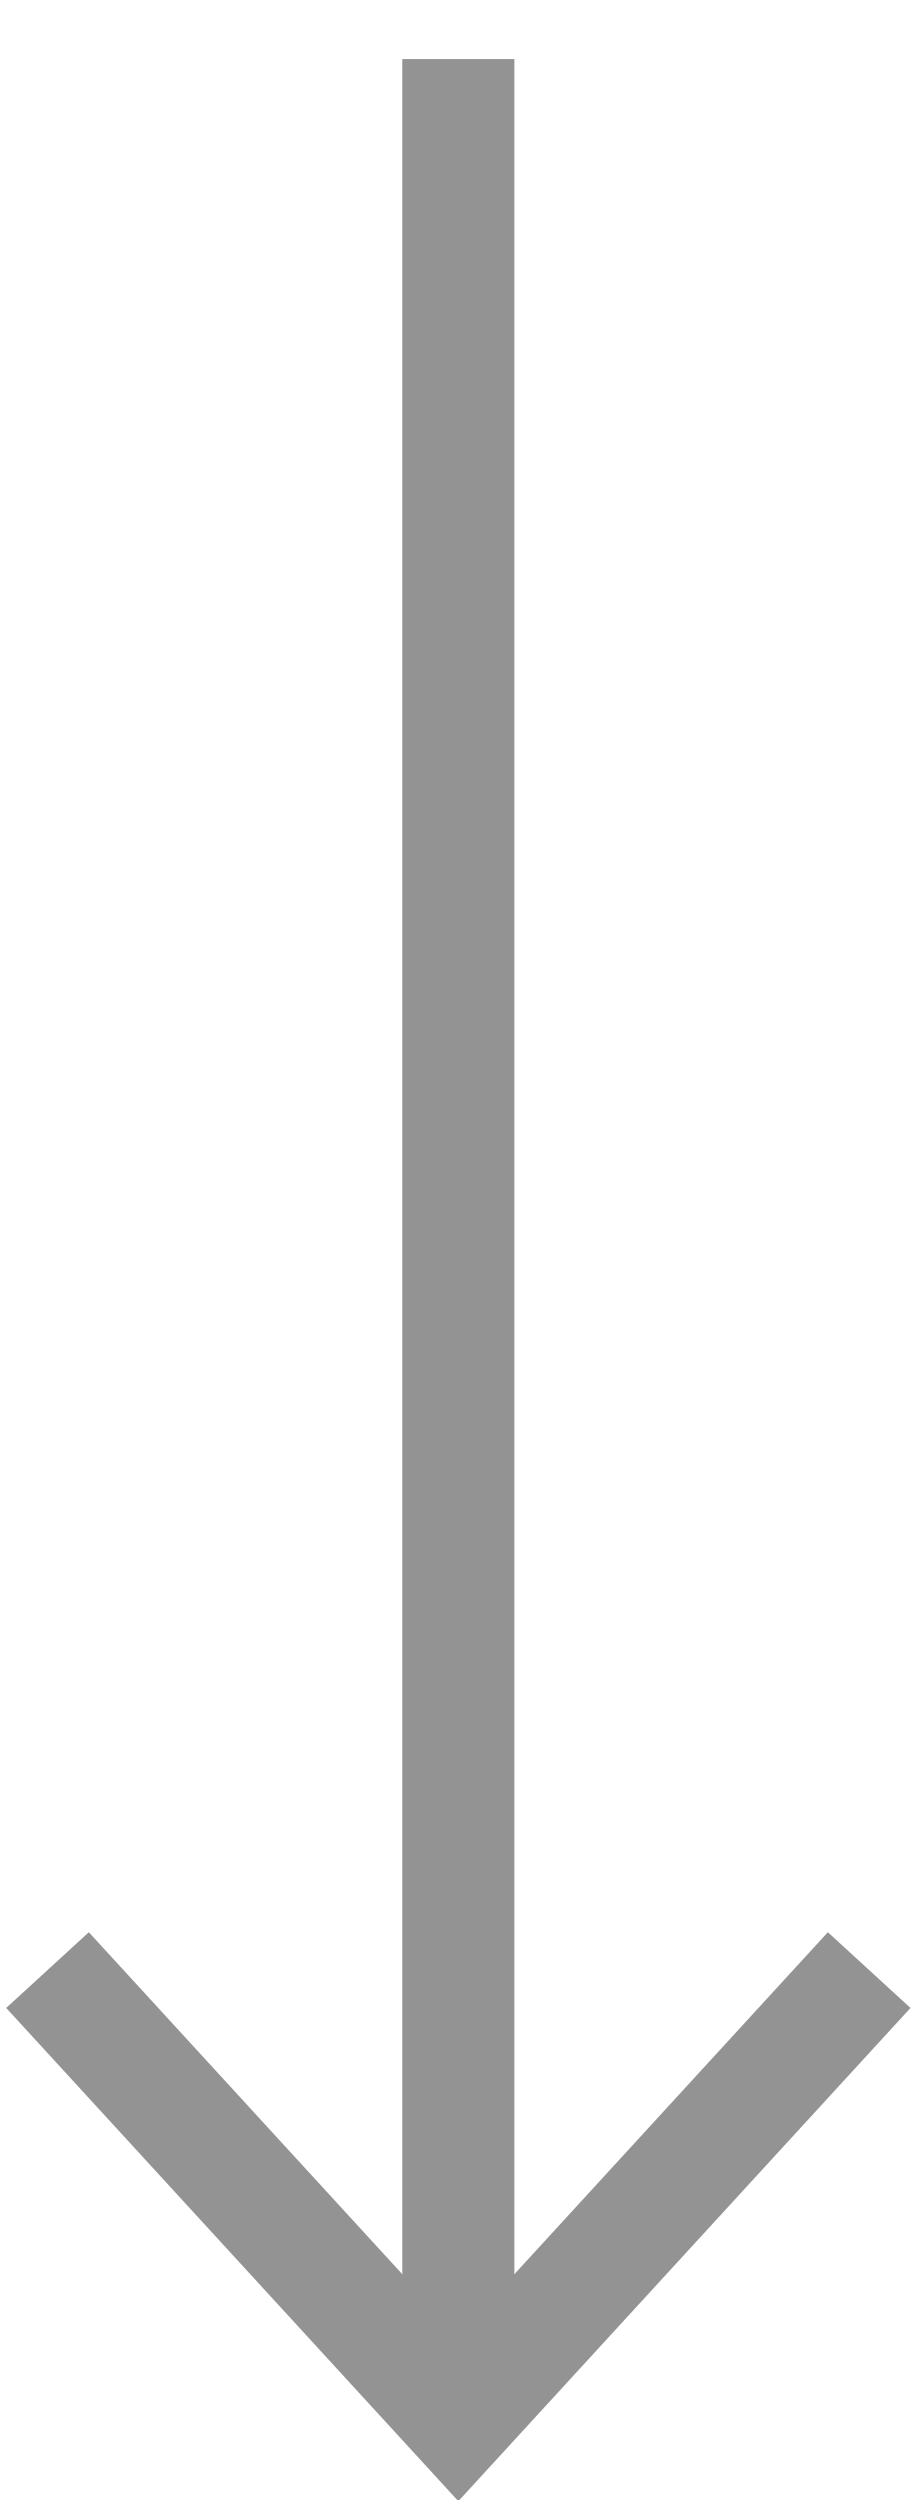
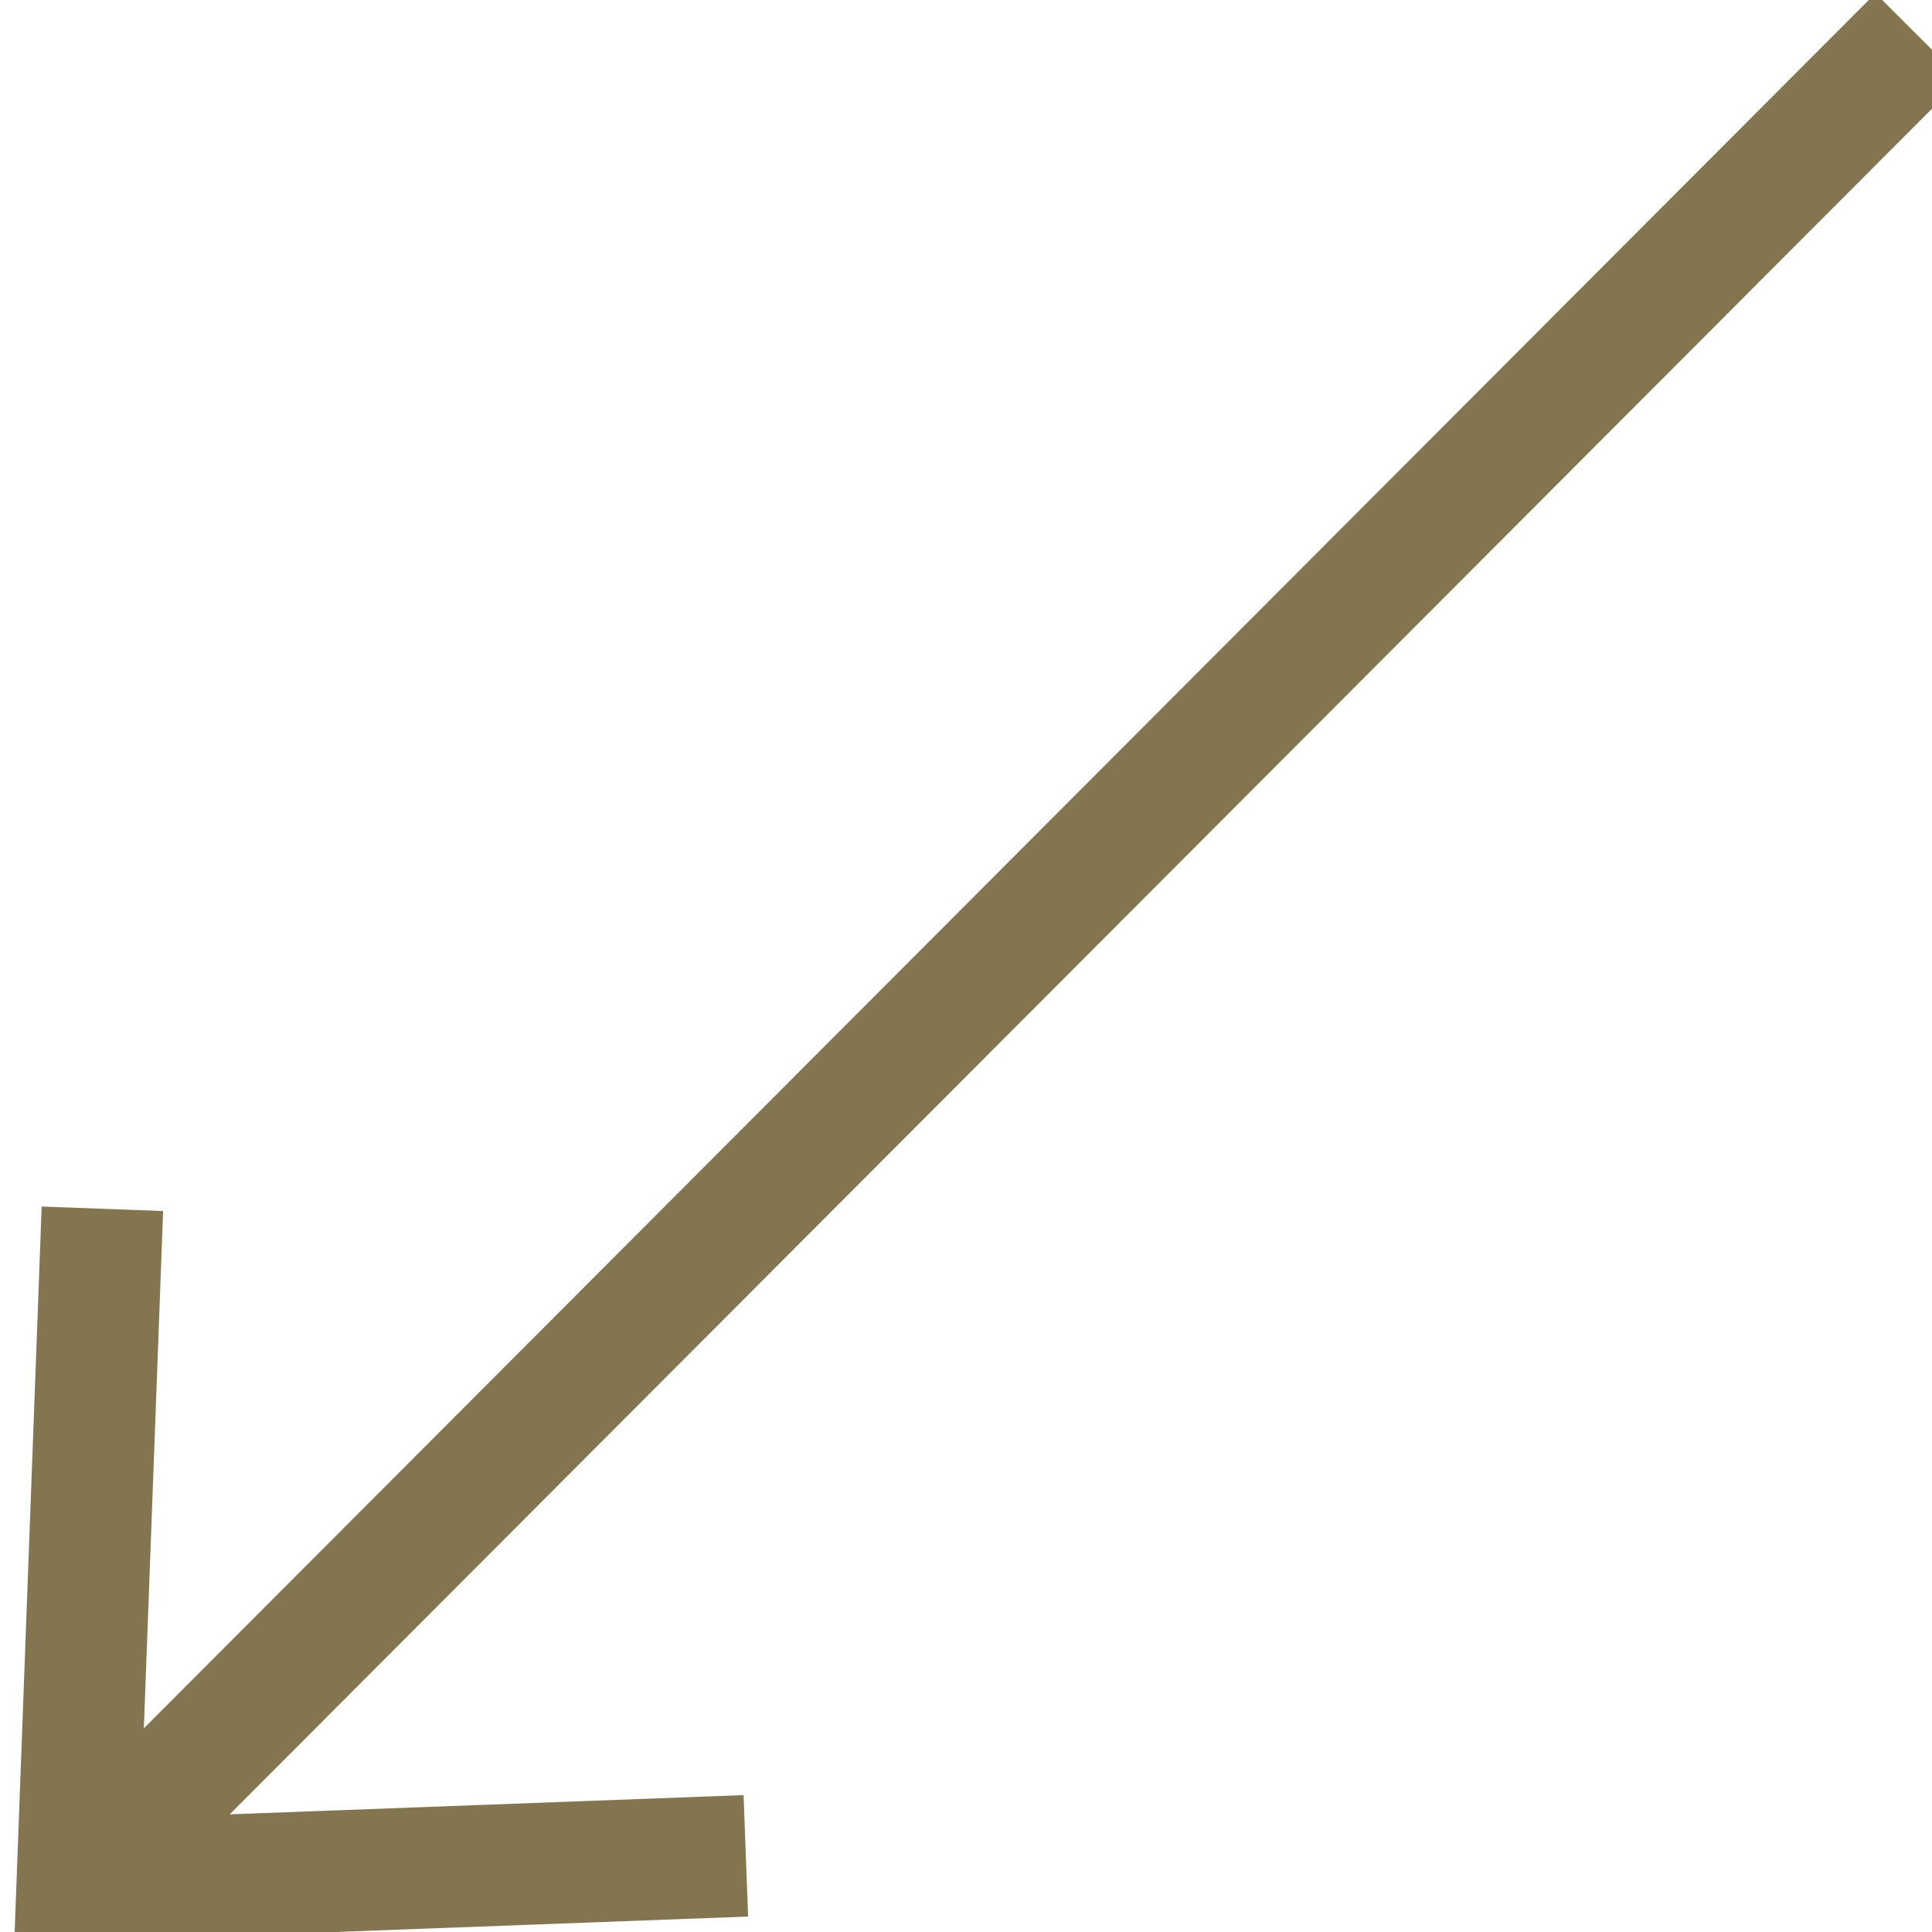
- <svg xmlns="http://www.w3.org/2000/svg" width="11" height="30" viewBox="0 0 11 30" fill="none">
-   <path d="M5.5 29.019V0.709" stroke="#929392" stroke-width="1.345" />
-   <path d="M10.43 23.641L5.5 29.019L0.57 23.641" stroke="#929392" stroke-width="1.345" />
+ <svg xmlns="http://www.w3.org/2000/svg" width="21" height="21" viewBox="0 0 21 21" fill="none">
+   <path d="M0.841 20.445L20.853 0.394" stroke="#837550" stroke-width="1.321" />
+   <path d="M8.107 20.172L0.841 20.444L1.113 13.139" stroke="#837550" stroke-width="1.321" />
</svg>
